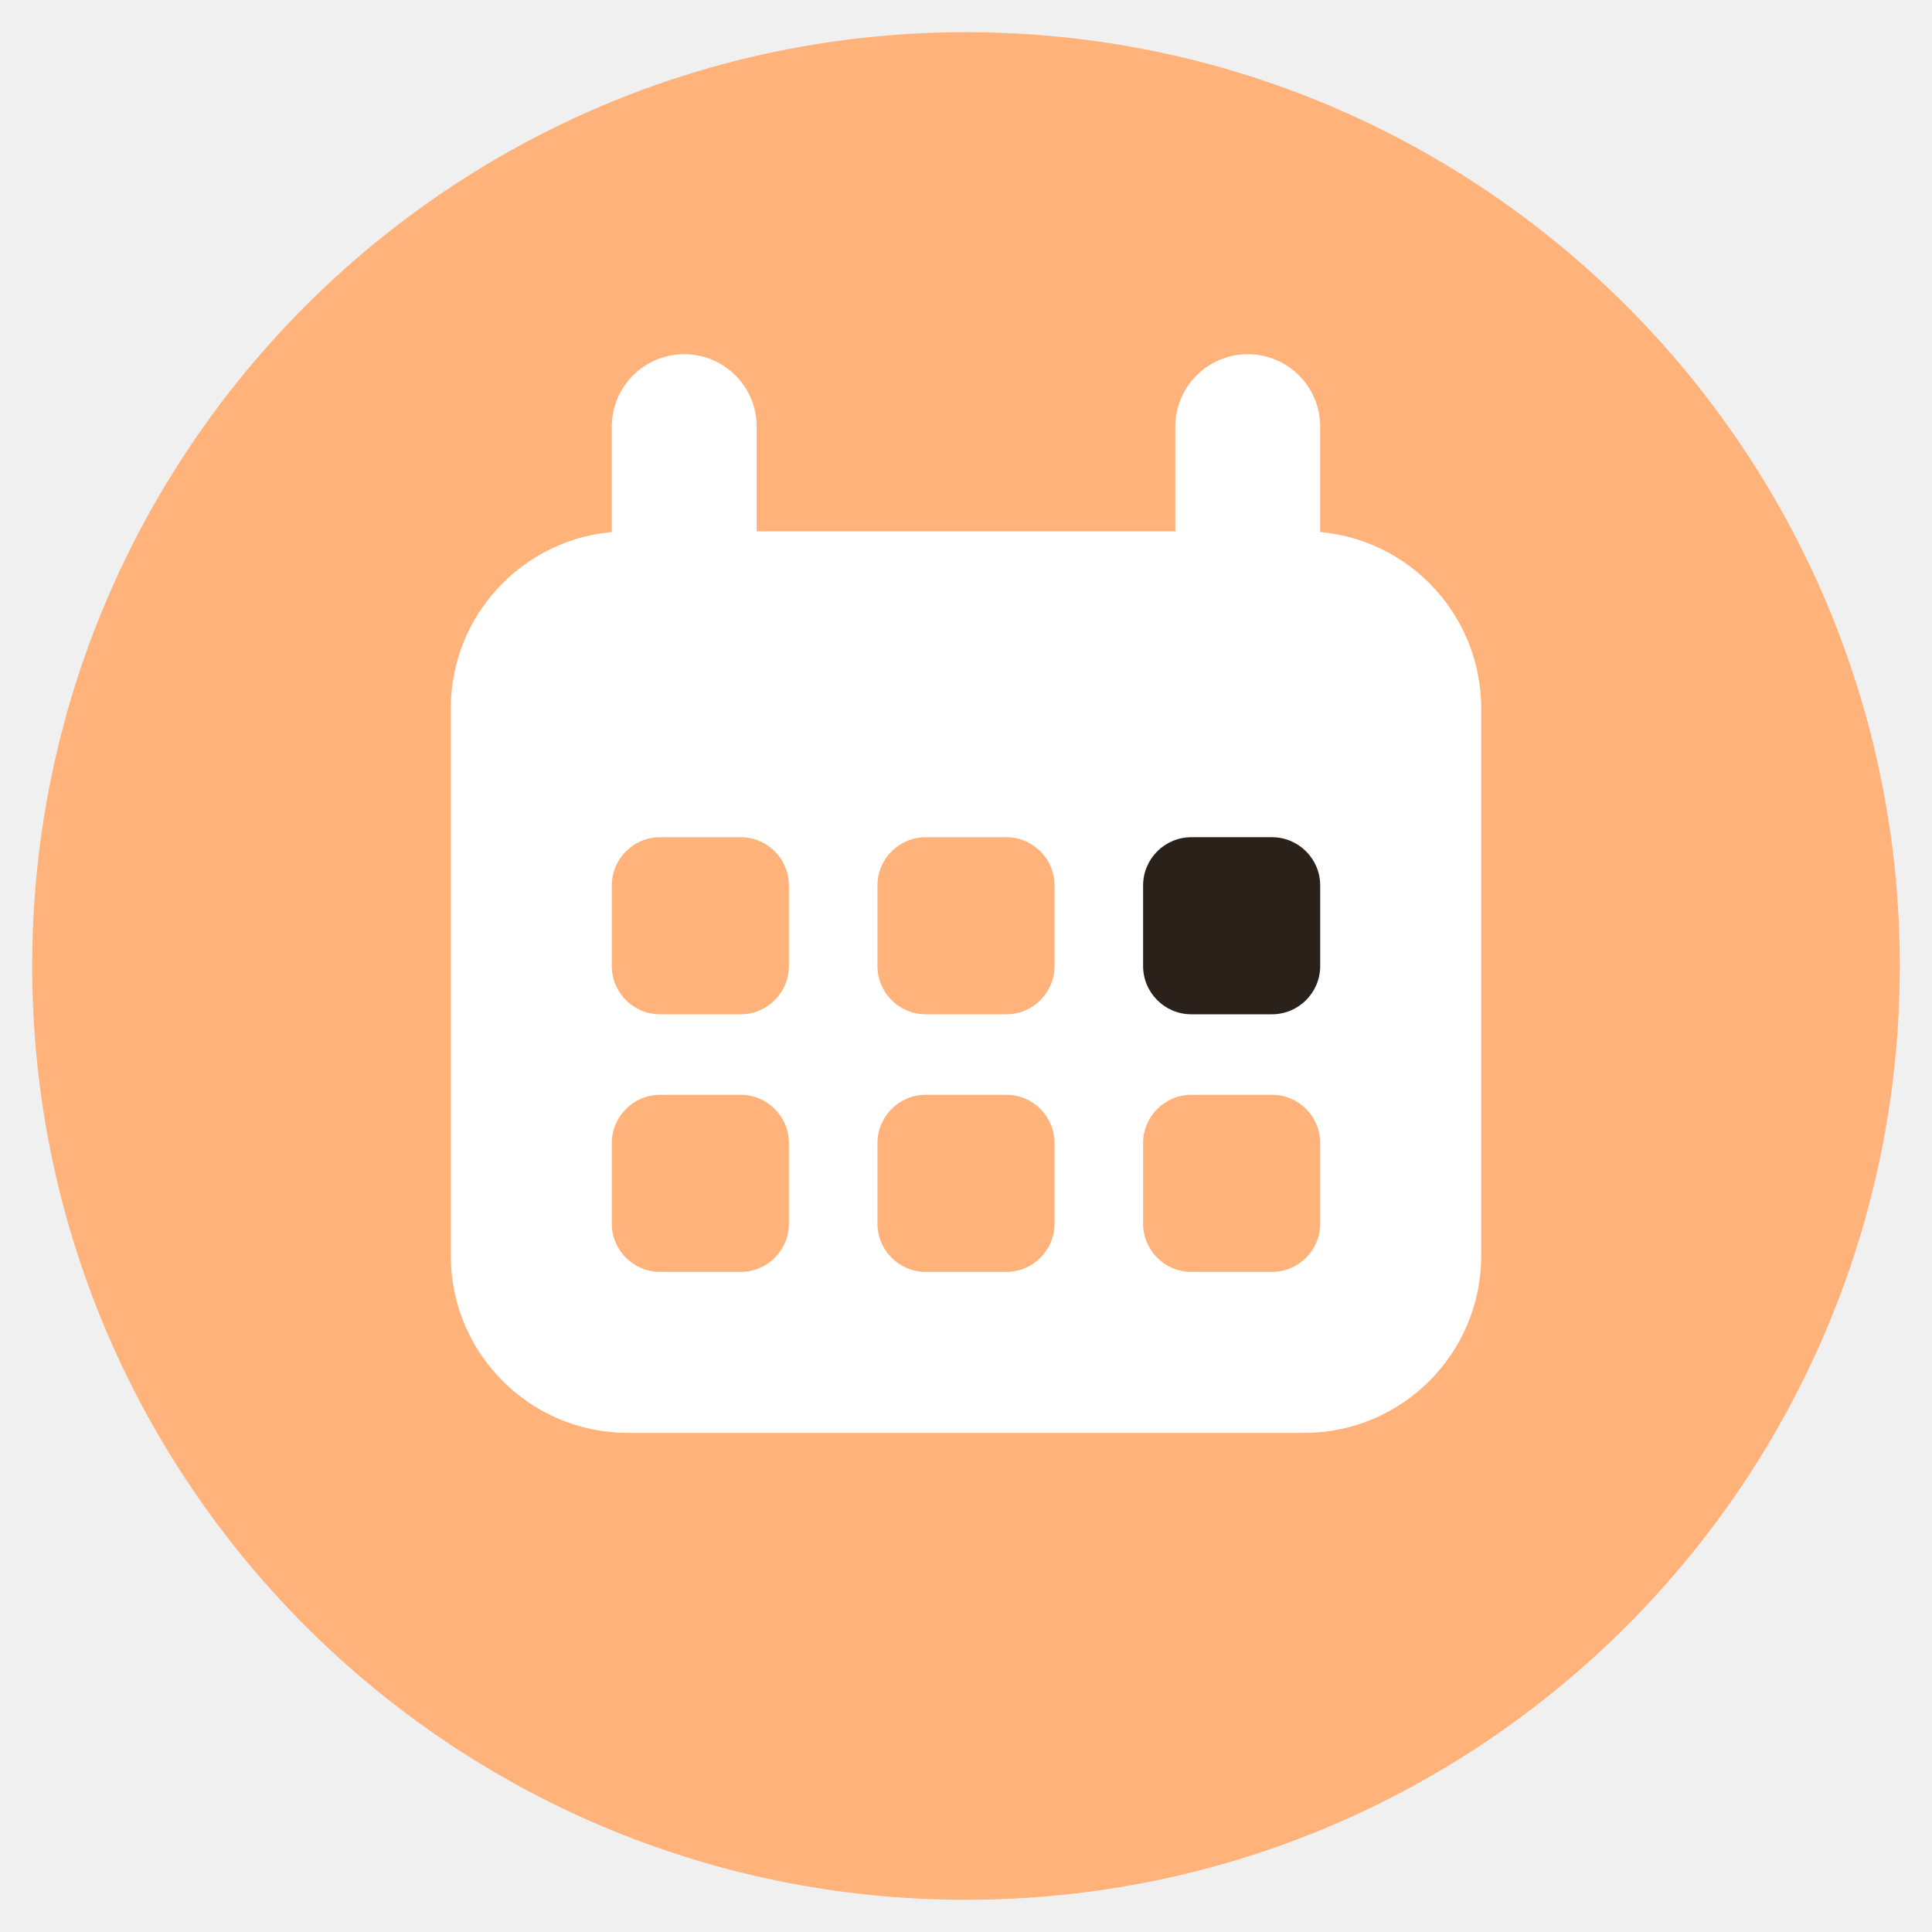
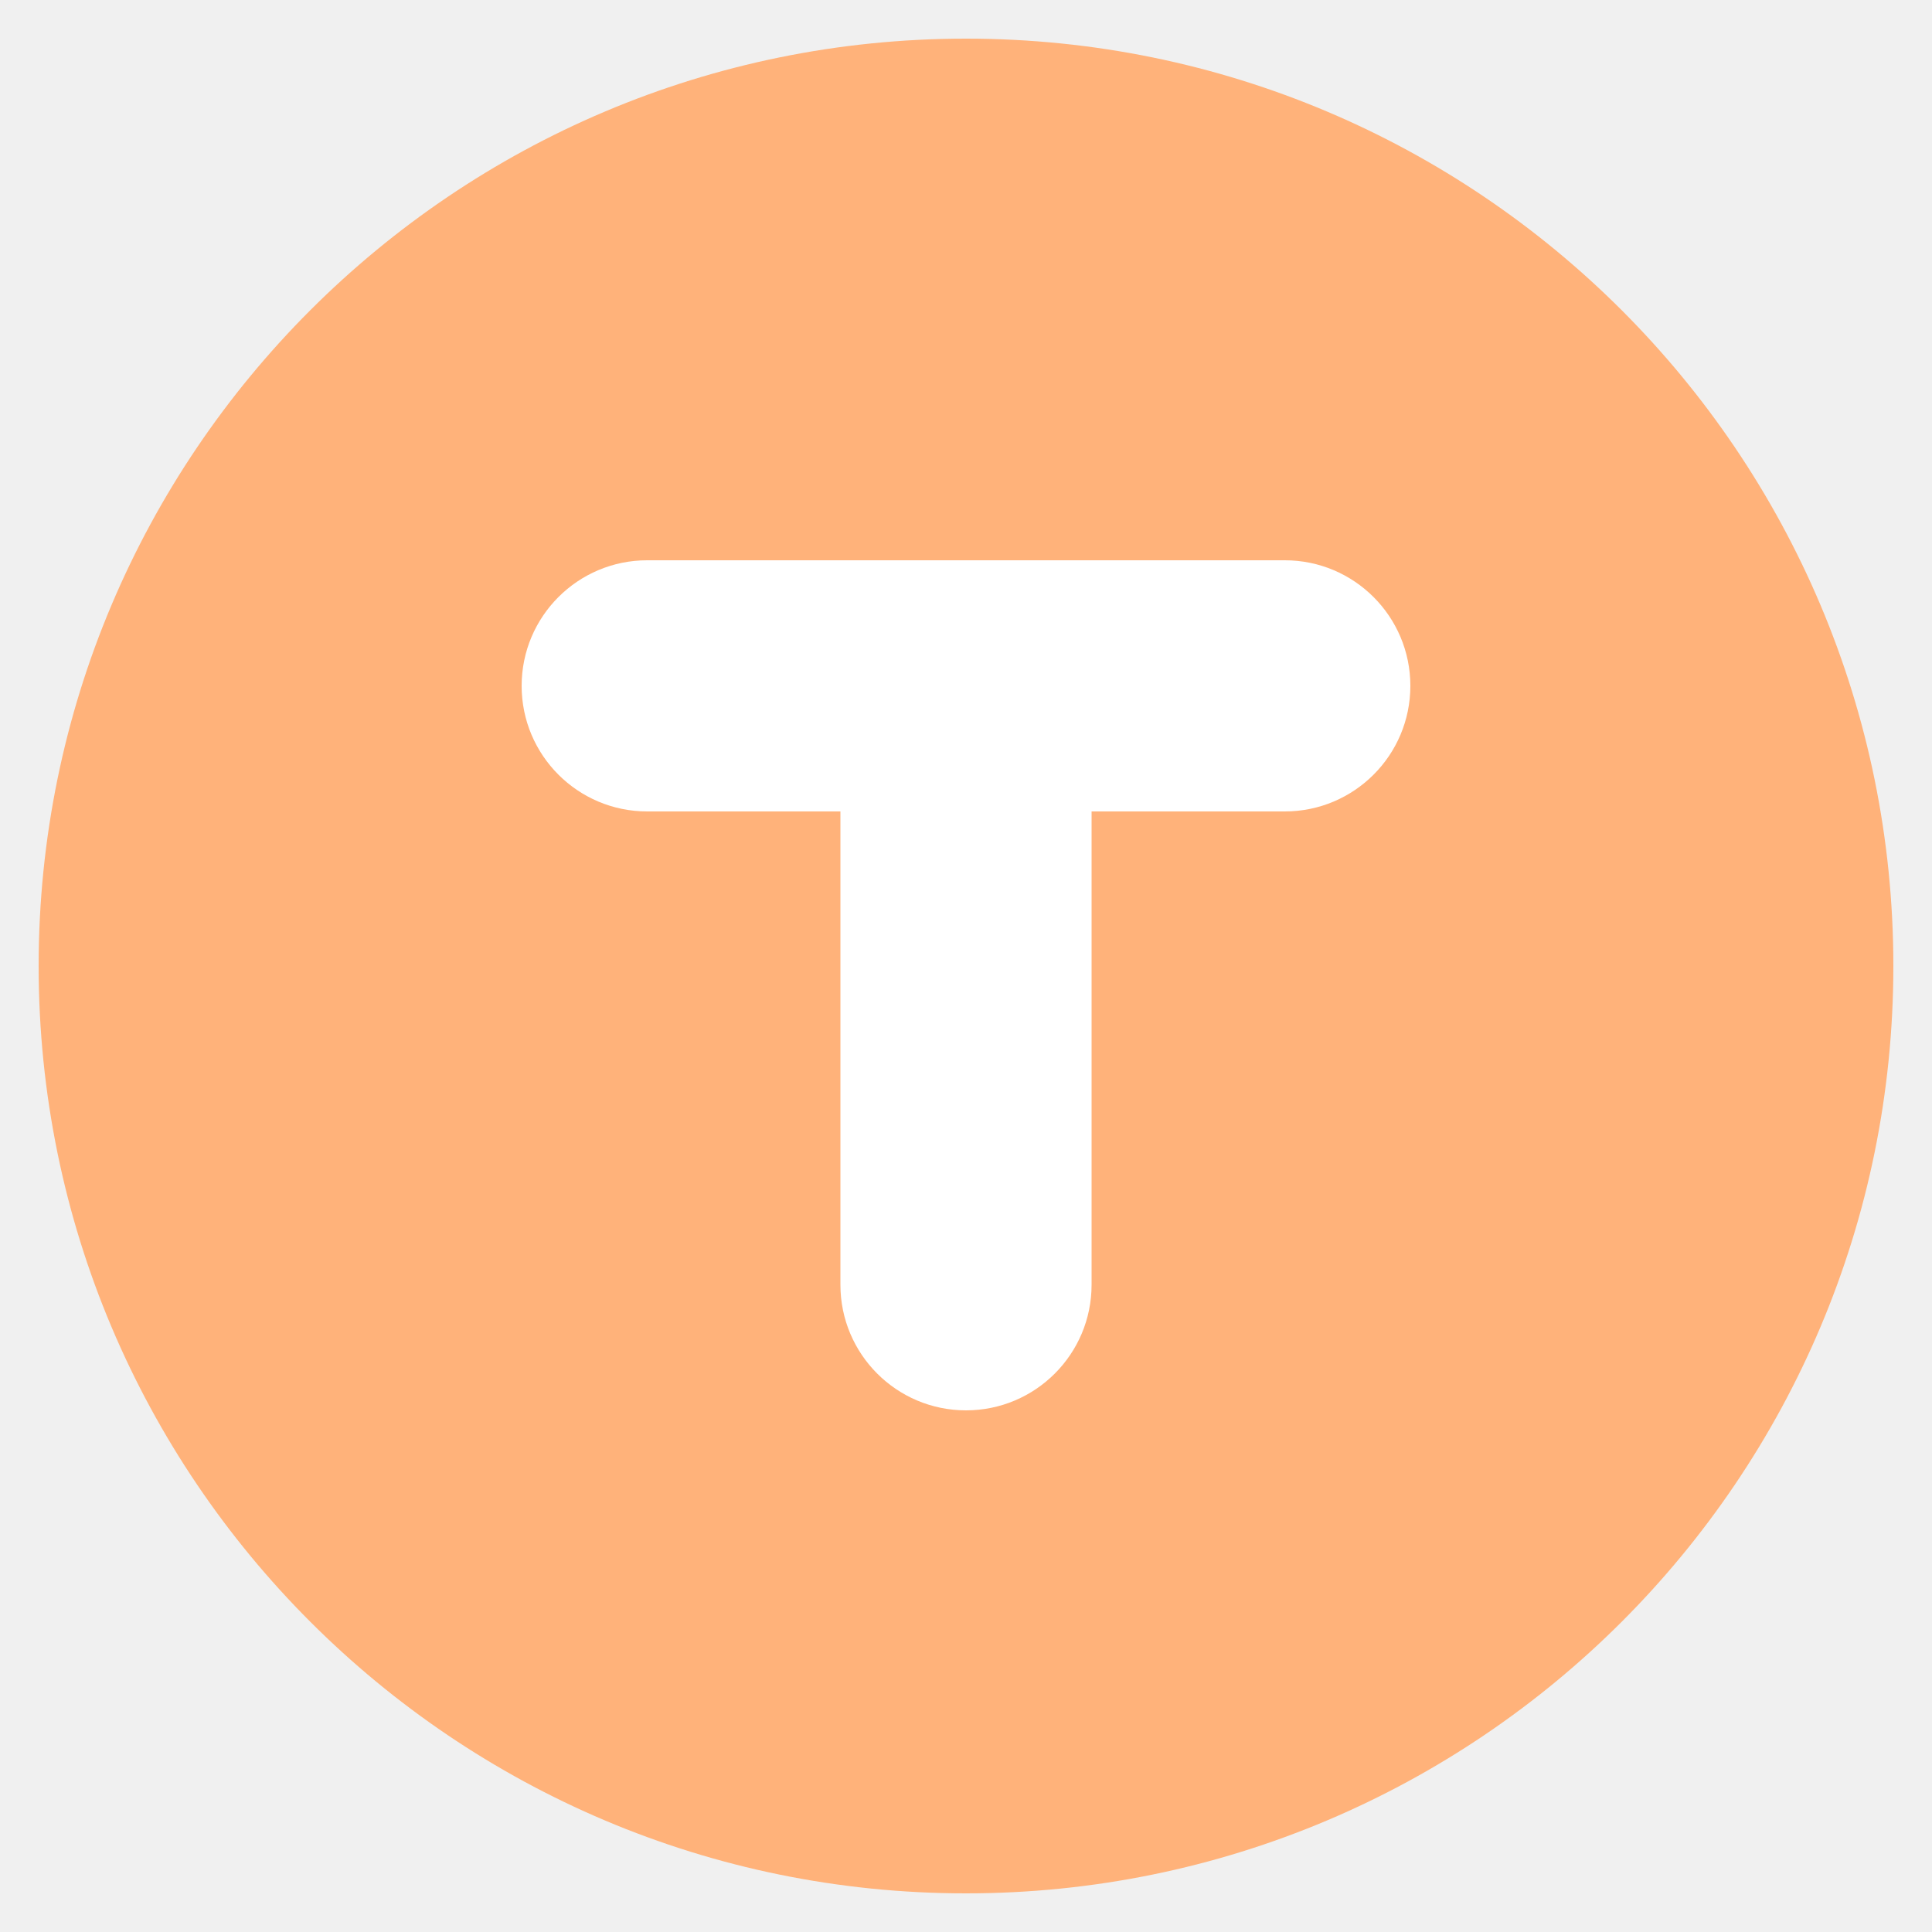
- <svg xmlns="http://www.w3.org/2000/svg" viewBox="0 0 120 120" role="img" aria-label="GoBookr">
-   <circle cx="60" cy="60" r="58" fill="#FFB27A" />
-   <g fill="#fff">
-     <rect x="28" y="33" width="64" height="56" rx="11" />
-     <rect x="38" y="22" width="9" height="21" rx="4.5" />
-     <rect x="73" y="22" width="9" height="21" rx="4.5" />
-   </g>
-   <g fill="#FFB27A">
-     <rect x="38" y="52" width="11" height="11" rx="3" />
-     <rect x="54.5" y="52" width="11" height="11" rx="3" />
-     <rect x="38" y="68" width="11" height="11" rx="3" />
-     <rect x="54.5" y="68" width="11" height="11" rx="3" />
-     <rect x="71" y="68" width="11" height="11" rx="3" />
-   </g>
-   <rect x="71" y="52" width="11" height="11" rx="3" fill="#2A211B" />
+ <svg xmlns="http://www.w3.org/2000/svg" viewBox="0 0 100 100" role="img" aria-label="Tovara">
+   <circle cx="50" cy="50" r="48" fill="#FFB27A" />
+   <rect x="27" y="29" width="46" height="13" rx="6.5" fill="#fff" />
+   <rect x="43.5" y="29" width="13" height="44" rx="6.5" fill="#fff" />
</svg>
